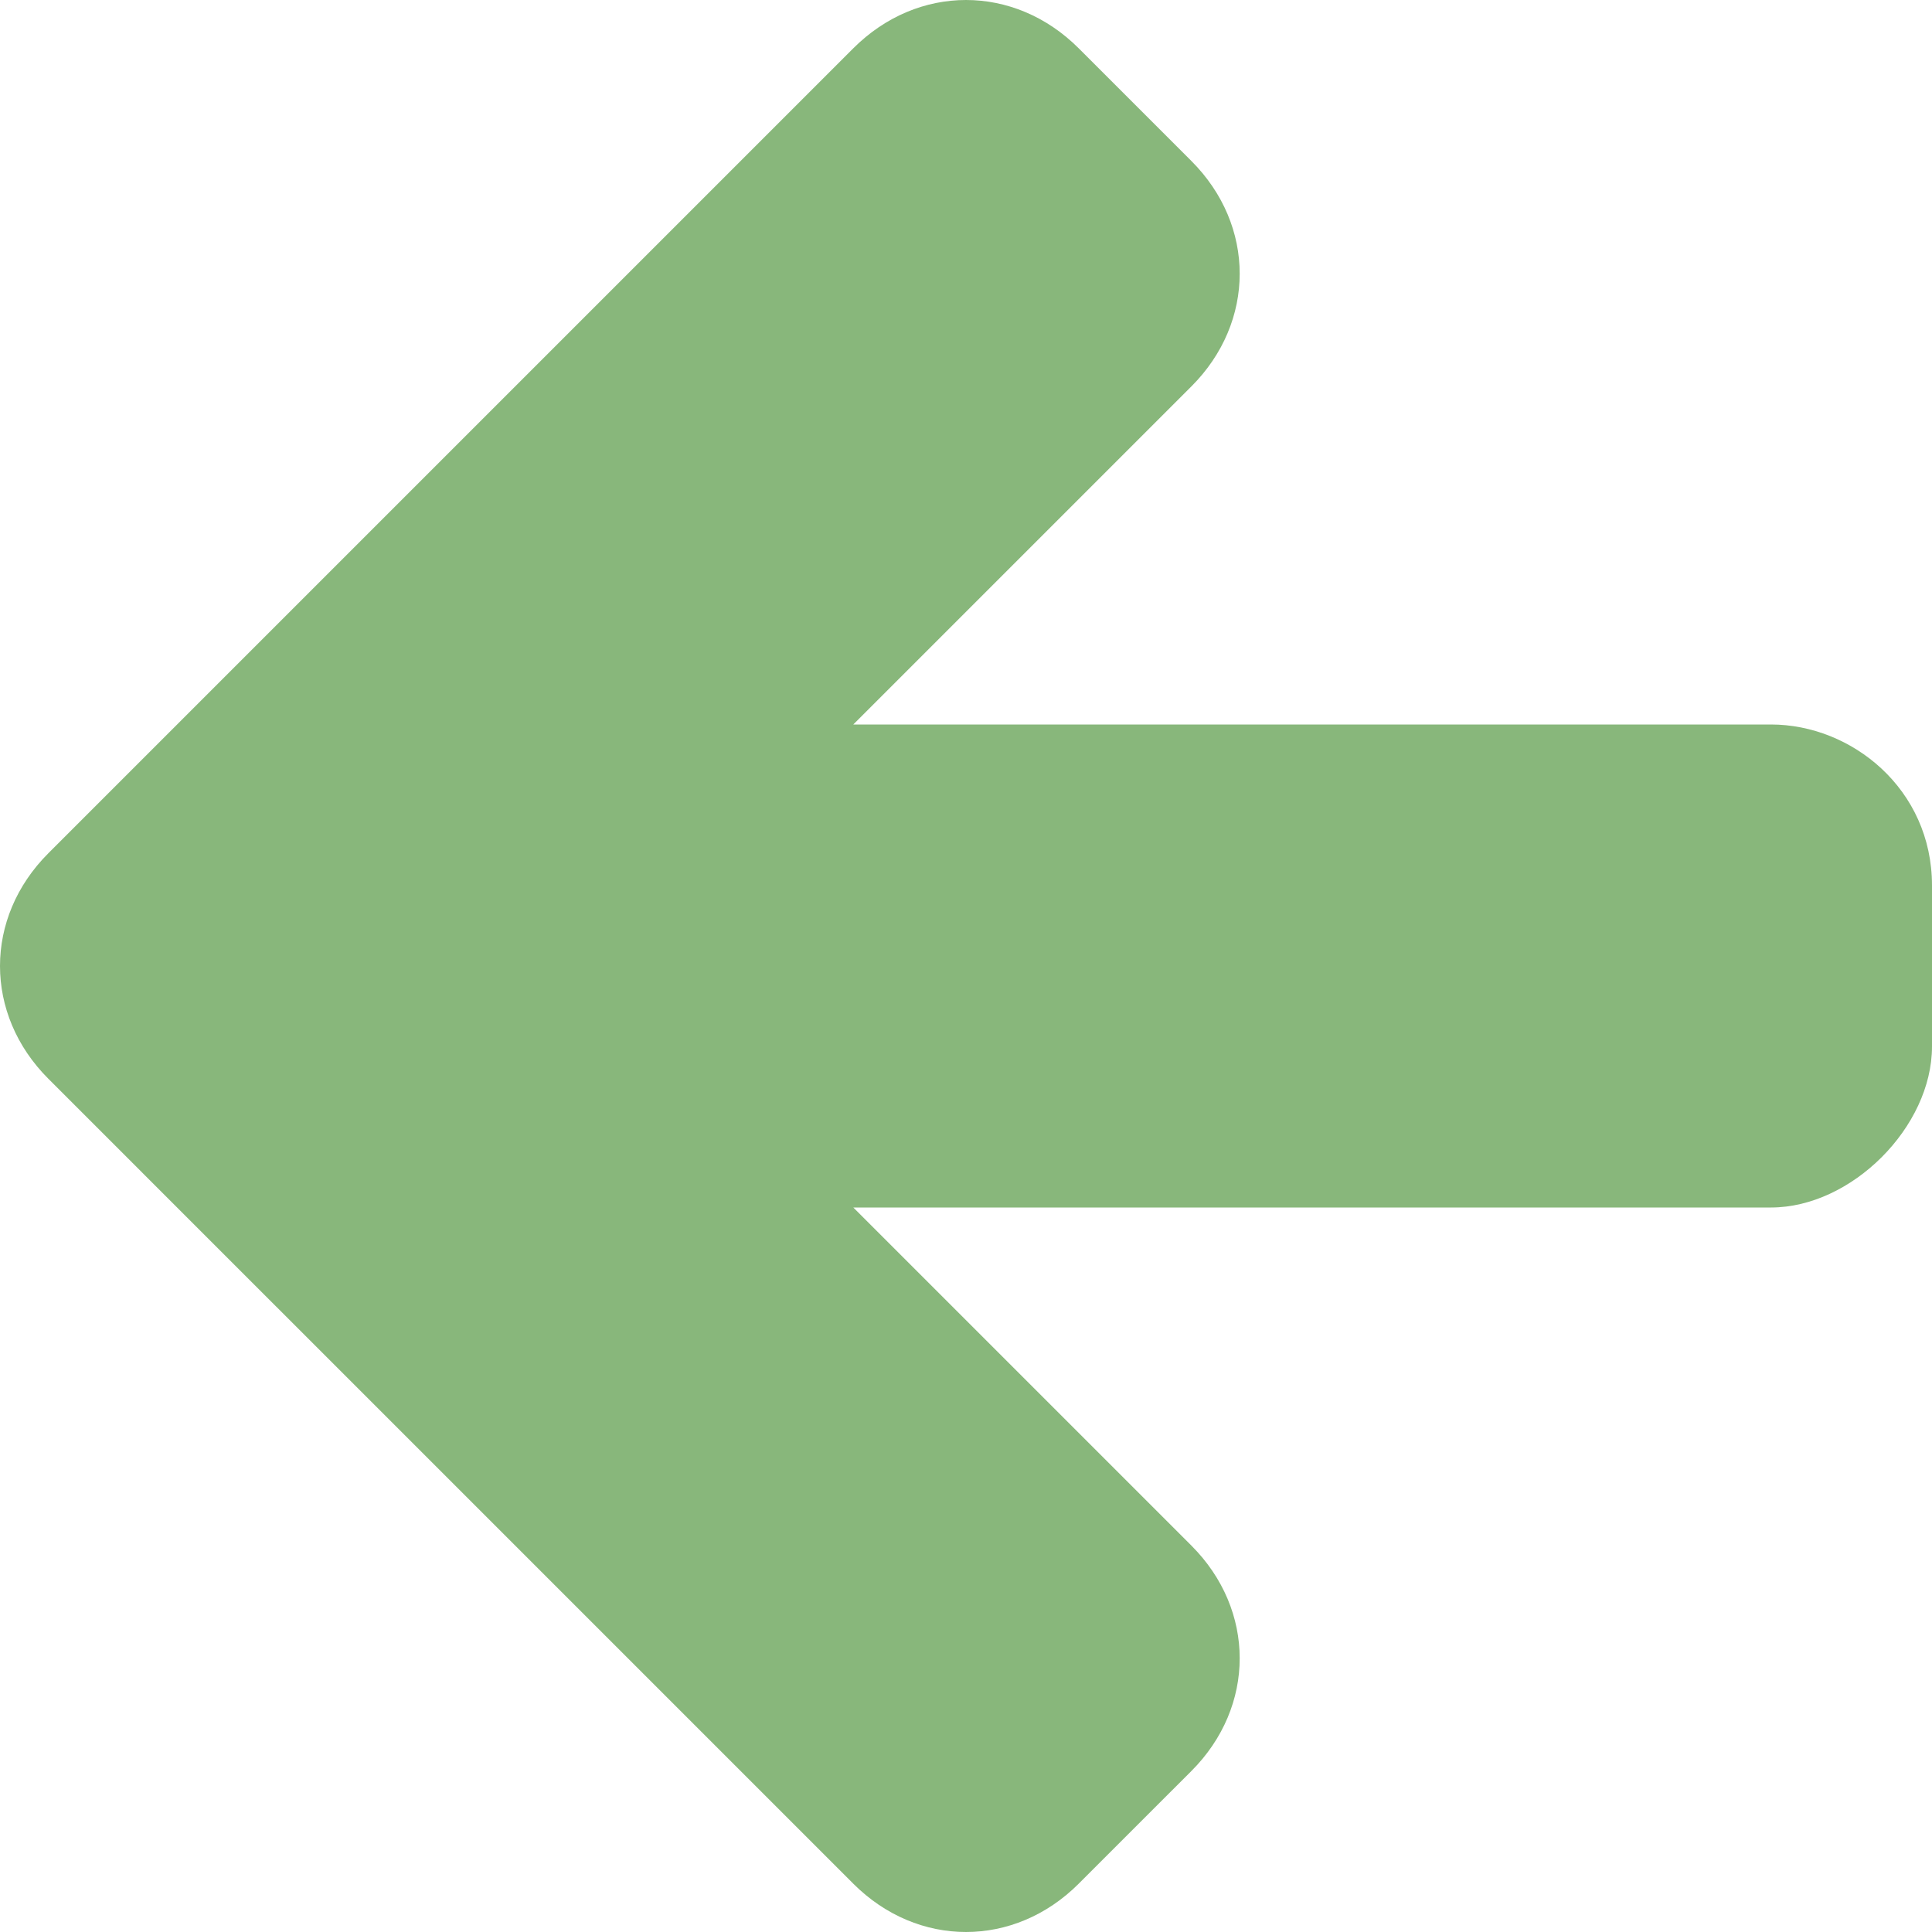
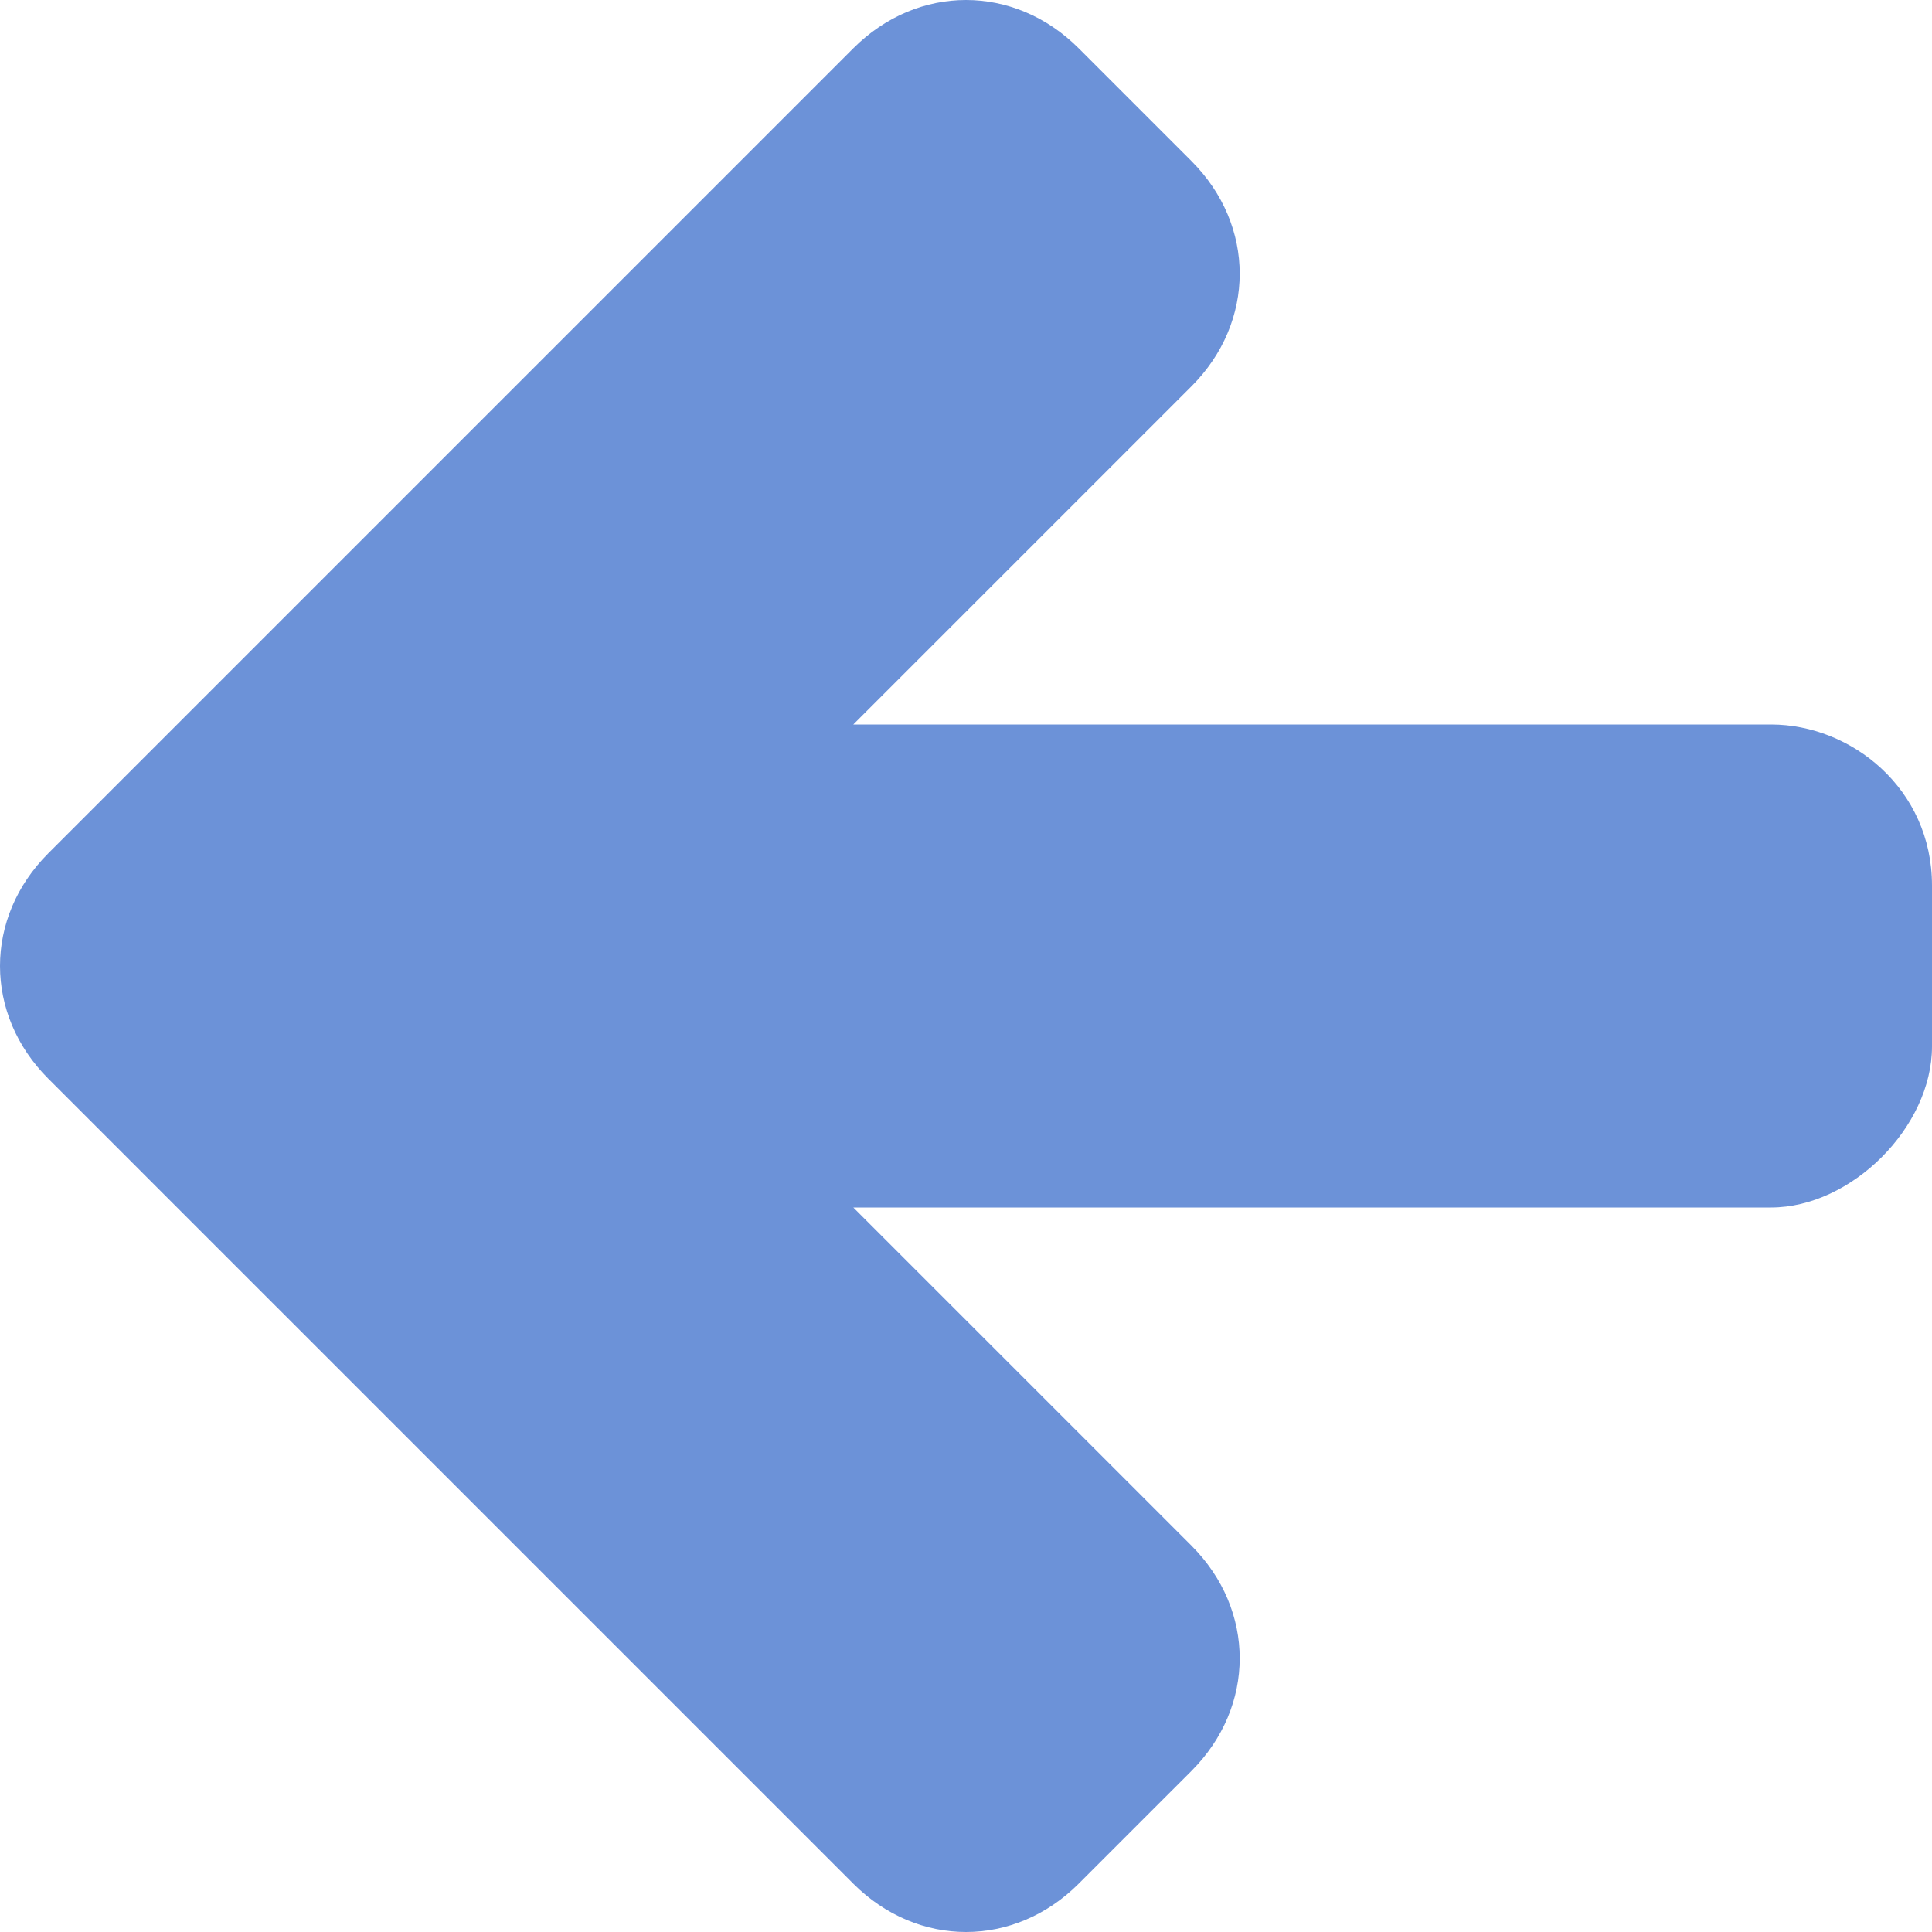
<svg xmlns="http://www.w3.org/2000/svg" width="12" height="12" viewBox="0 0 12 12" preserveAspectRatio="xMinYMid meet" overflow="visible">
-   <path d="M11 4.5h-5.7l2.1-2.1c.4-.4.4-1 0-1.4l-.7-.7c-.4-.4-1-.4-1.4 0l-5 5c-.4.4-.4 1 0 1.4l.7.7 4.3 4.3c.4.4 1 .4 1.4 0l.7-.7c.4-.4.4-1 0-1.4l-2.1-2.1h5.7c.5 0 1-.5 1-1v-1c0-.6-.5-1-1-1z" fill="#88b77b" />
+   <path d="M11 4.5h-5.7l2.1-2.1c.4-.4.4-1 0-1.4l-.7-.7c-.4-.4-1-.4-1.4 0l-5 5c-.4.4-.4 1 0 1.4l.7.7 4.3 4.3c.4.4 1 .4 1.4 0l.7-.7c.4-.4.4-1 0-1.4l-2.1-2.1h5.7c.5 0 1-.5 1-1v-1c0-.6-.5-1-1-1z" fill="#6c92d8" />
</svg>
